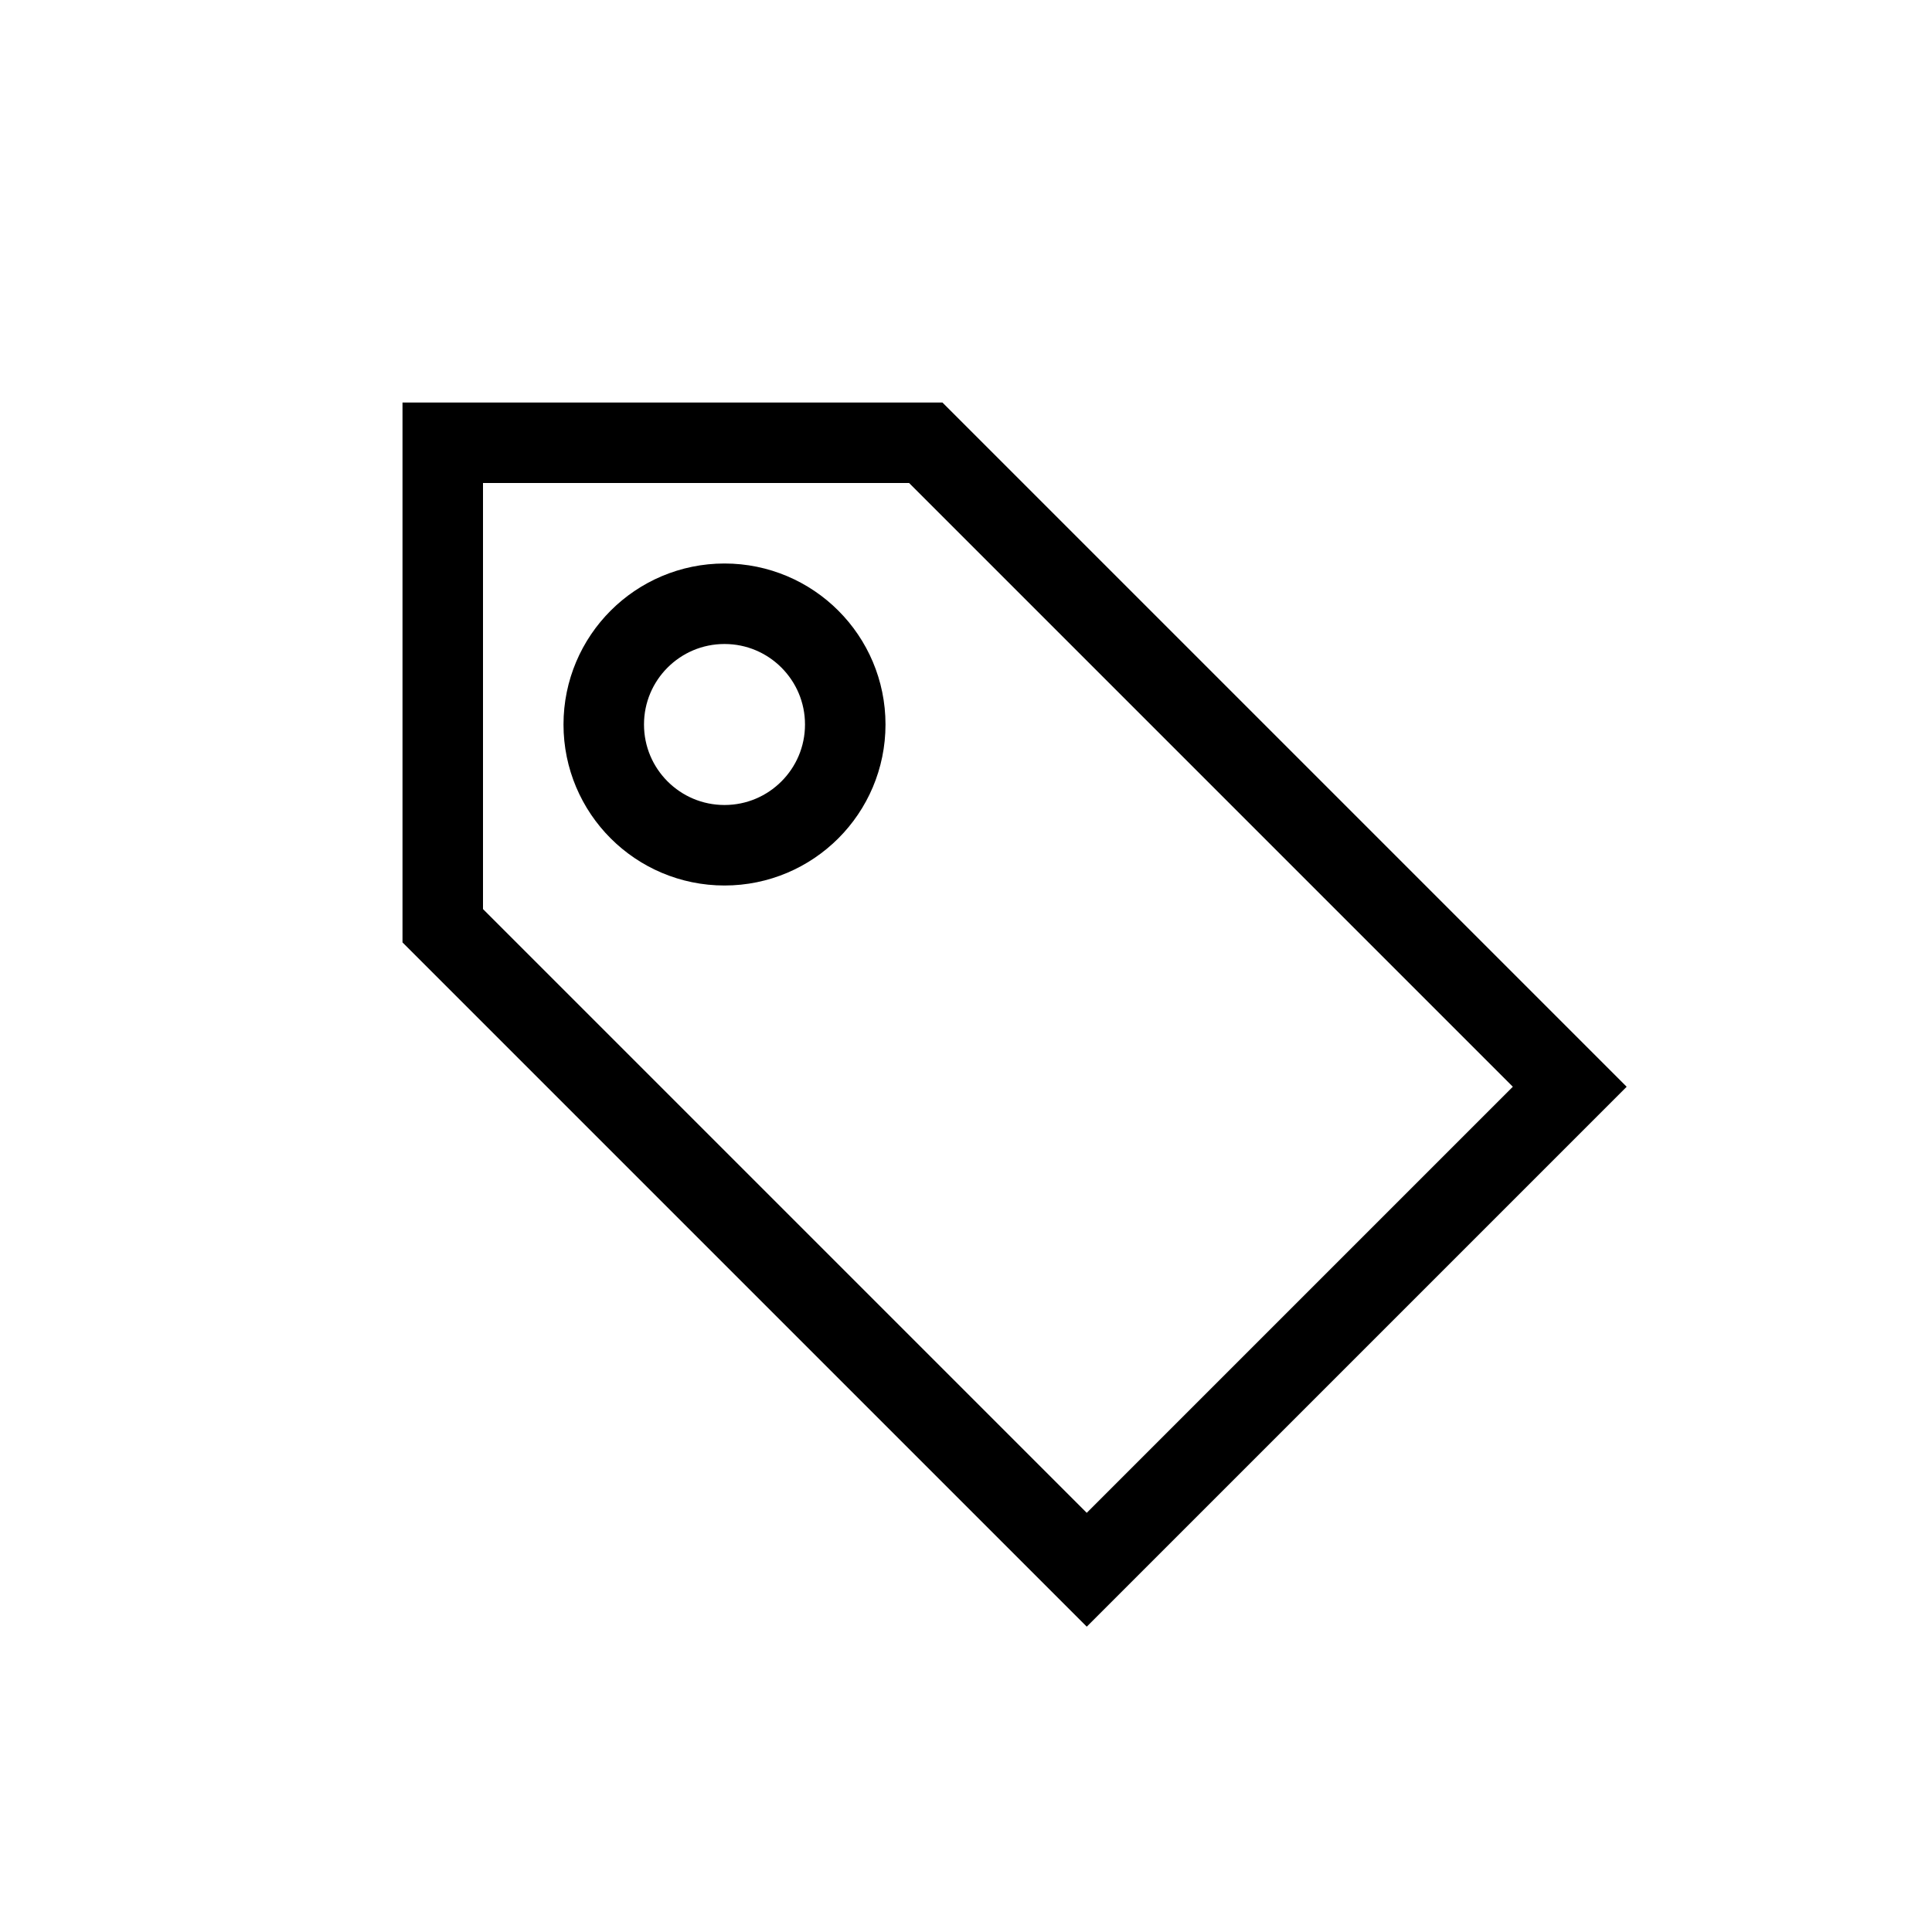
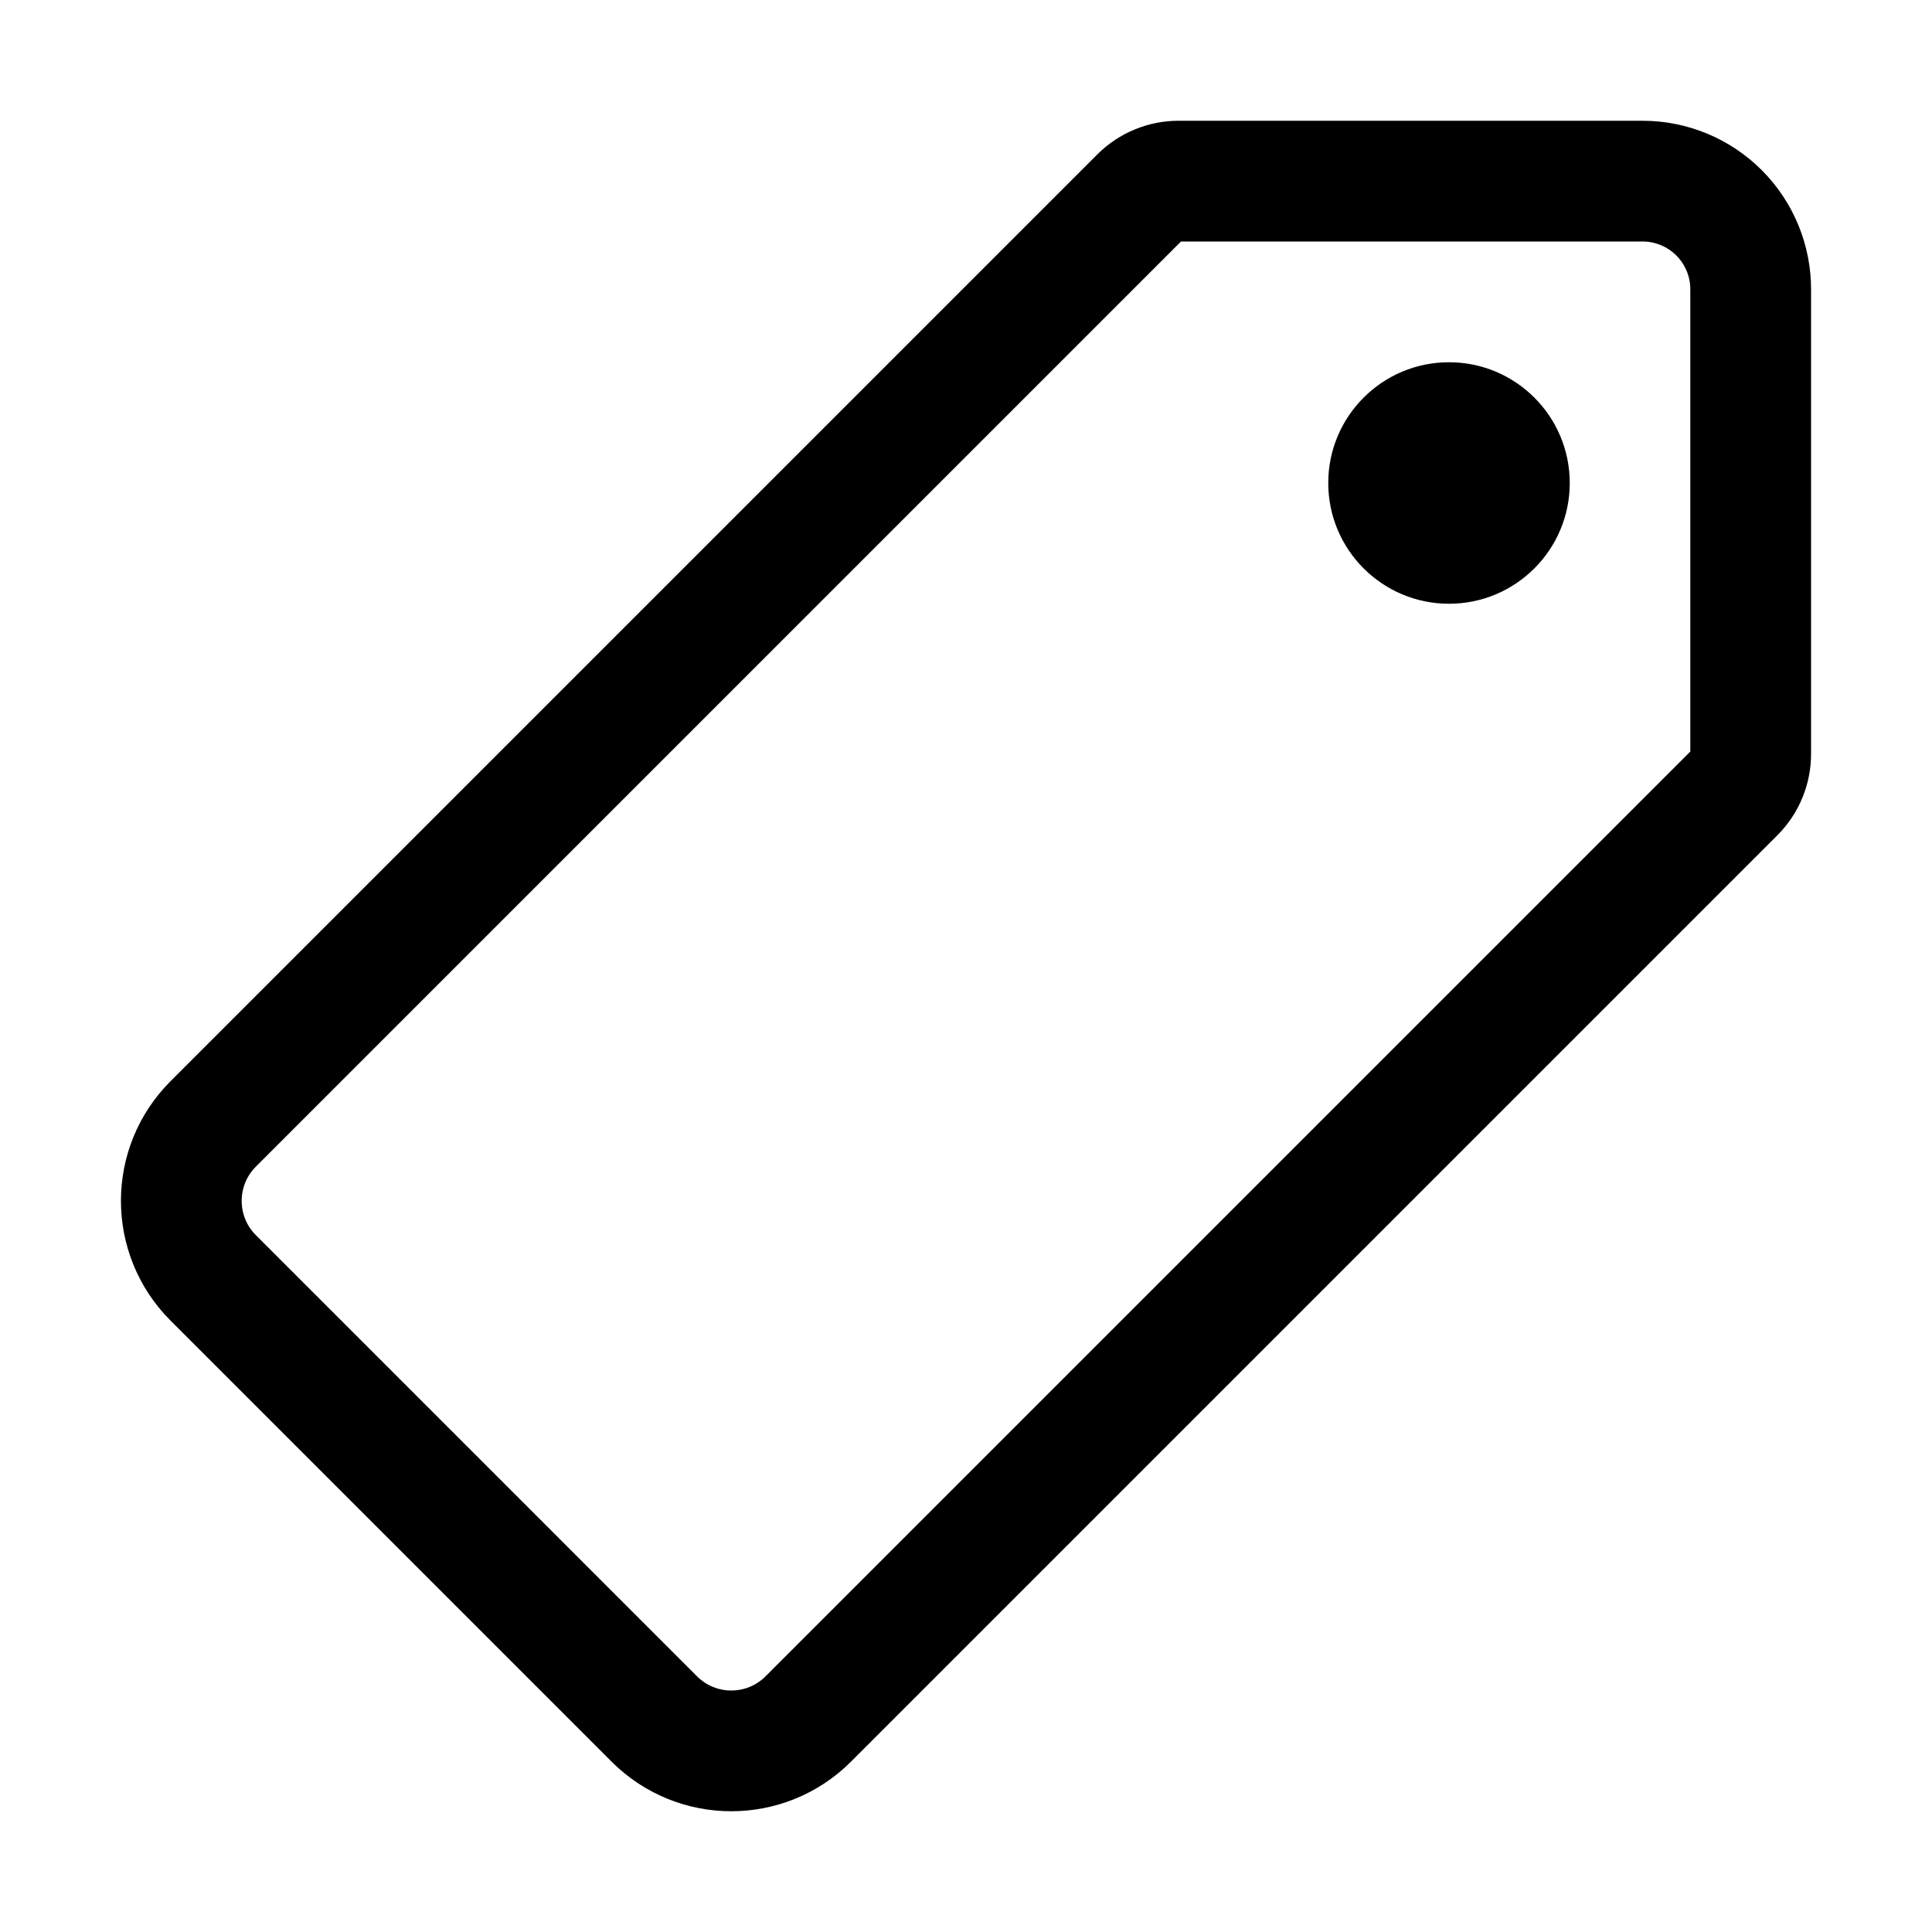
- <svg xmlns="http://www.w3.org/2000/svg" viewBox="0 0 24 24" fill="none">
-   <path d="M13.5 19.5l-8-8v-6h6l8 8-6 6z" stroke="currentColor" stroke-linecap="square" />
-   <path d="M9 7.5a1.5 1.5 0 110 3 1.5 1.5 0 010-3z" stroke="currentColor" stroke-linecap="square" />
+ <svg xmlns="http://www.w3.org/2000/svg" class="ionicon" viewBox="0 0 512 512">
+   <path d="M435.25 48h-122.9a14.46 14.46 0 00-10.2 4.2L56.45 297.9a28.85 28.85 0 000 40.7l117 117a28.85 28.85 0 0040.7 0L459.75 210a14.46 14.46 0 004.2-10.2v-123a28.66 28.66 0 00-28.7-28.8z" fill="none" stroke="currentColor" stroke-linecap="round" stroke-linejoin="round" stroke-width="32" />
+   <path d="M384 160a32 32 0 1132-32 32 32 0 01-32 32z" />
</svg>
